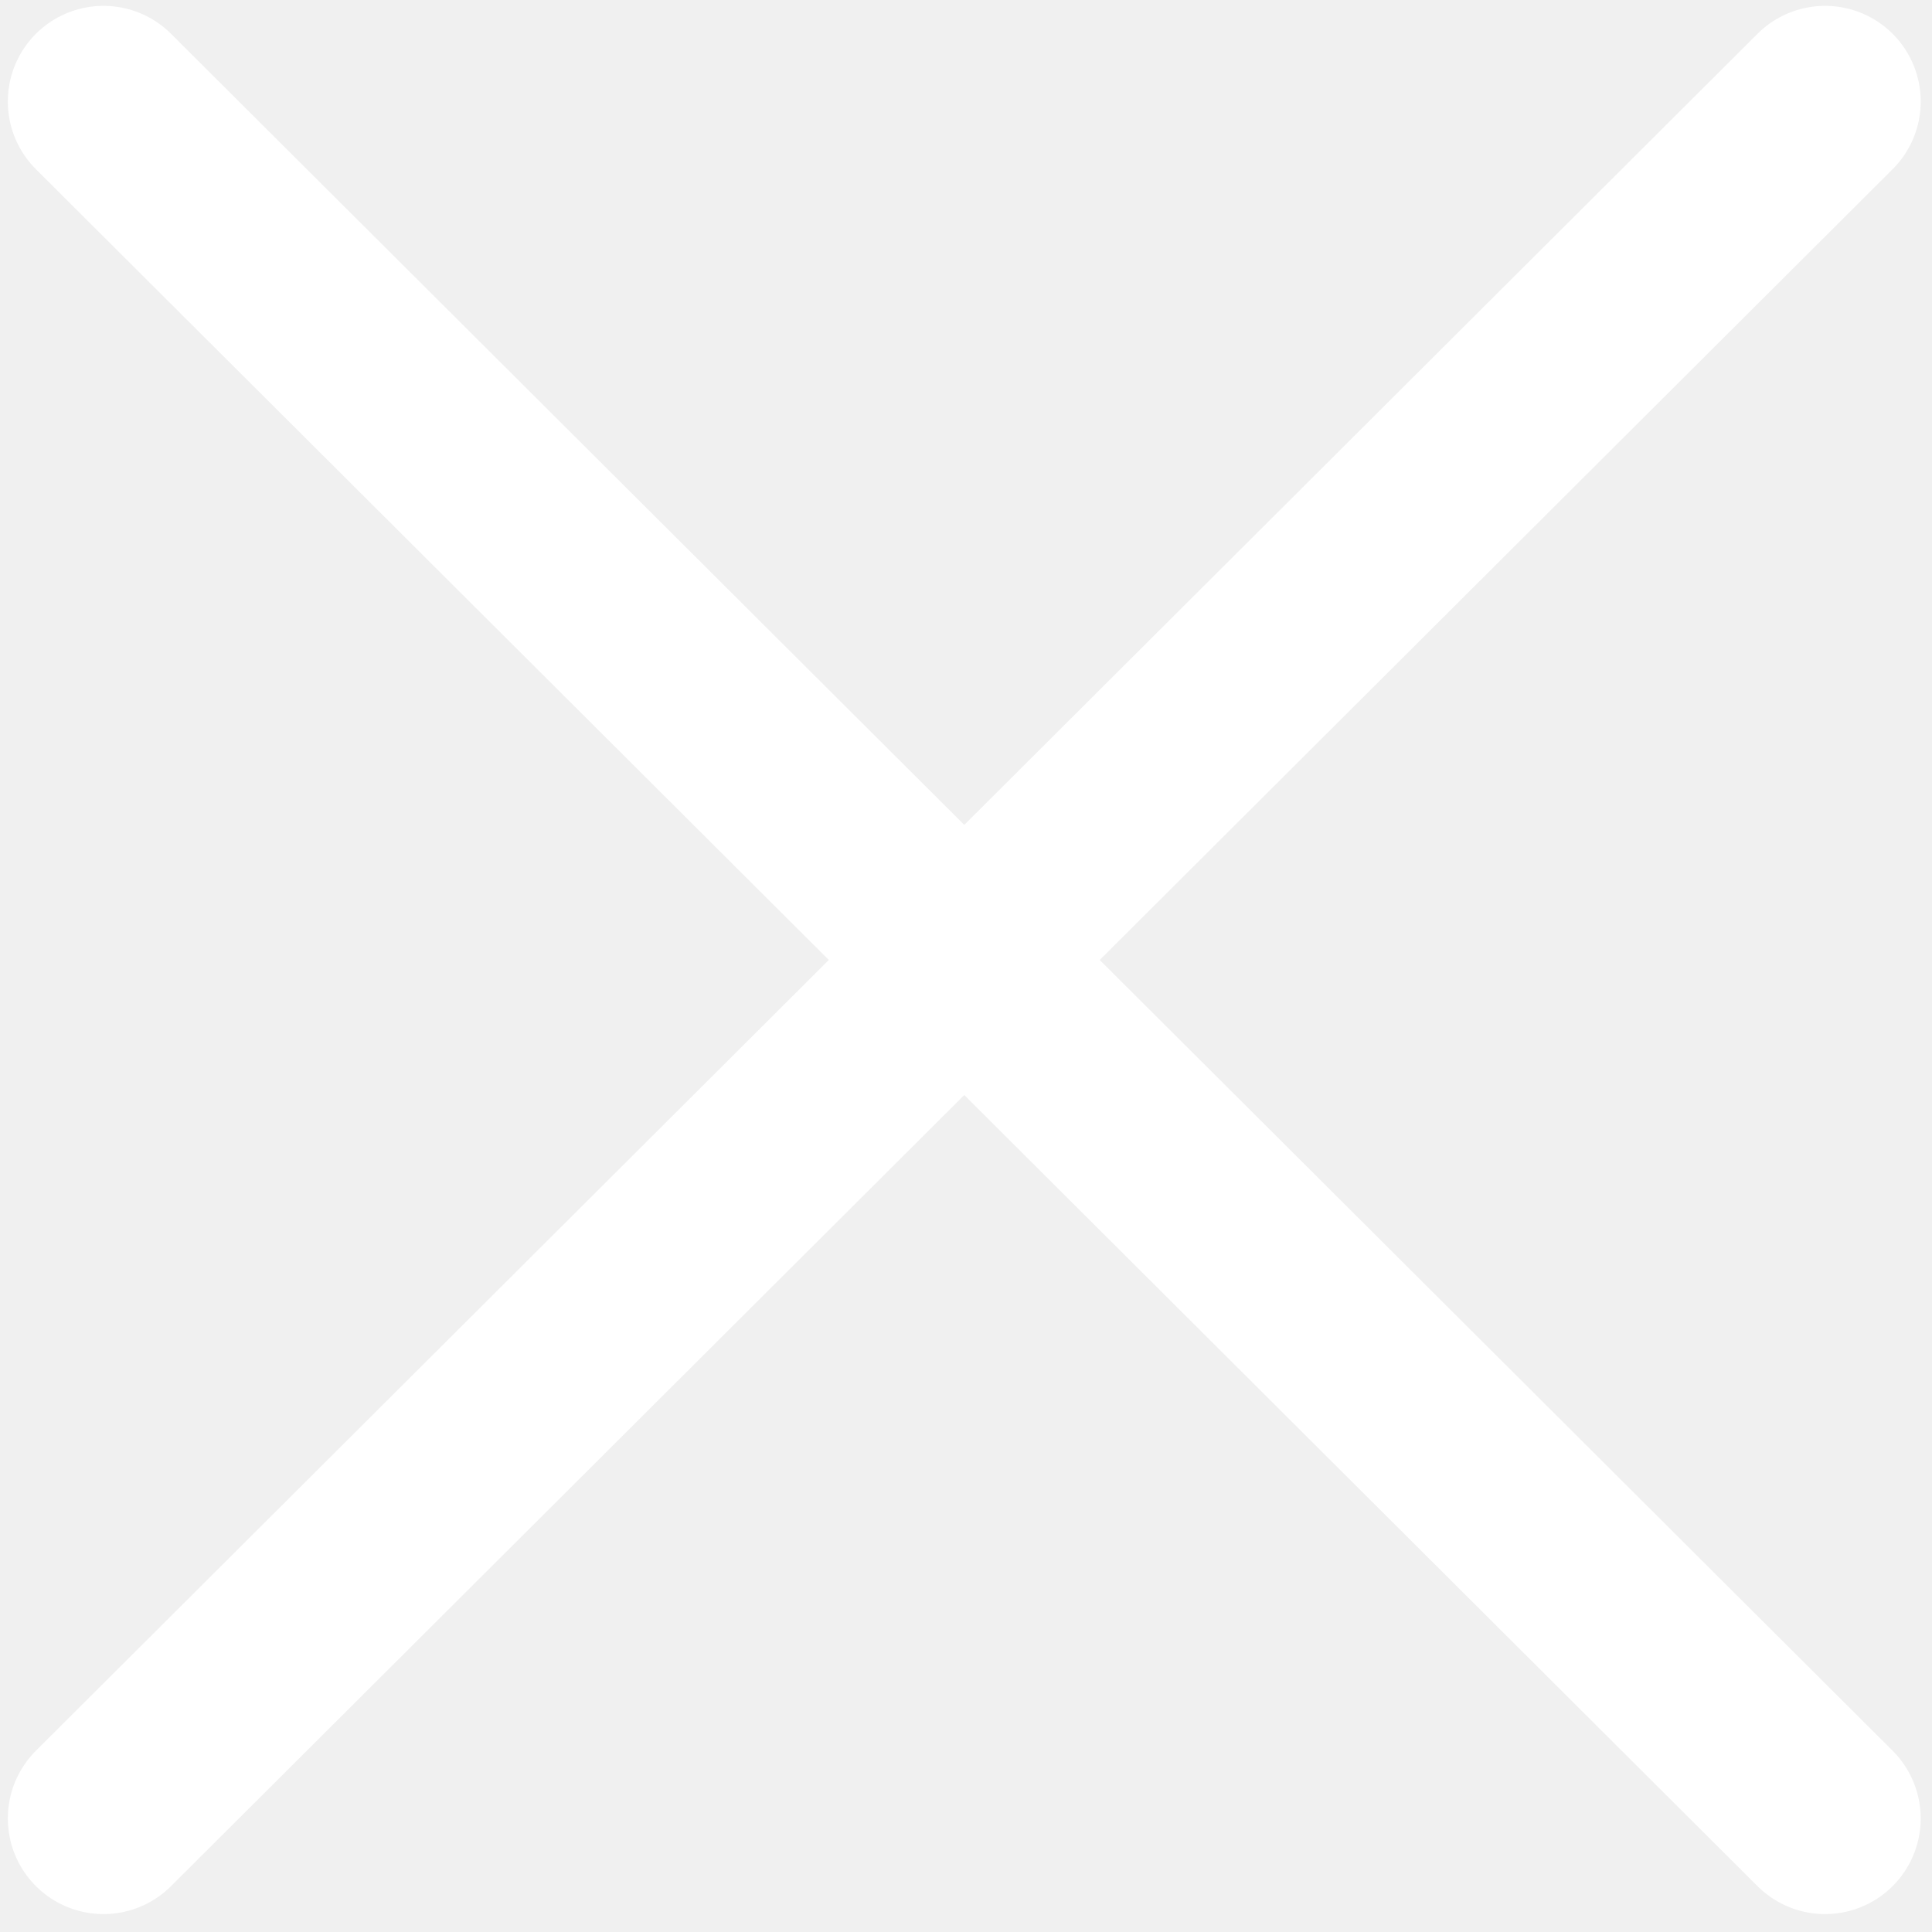
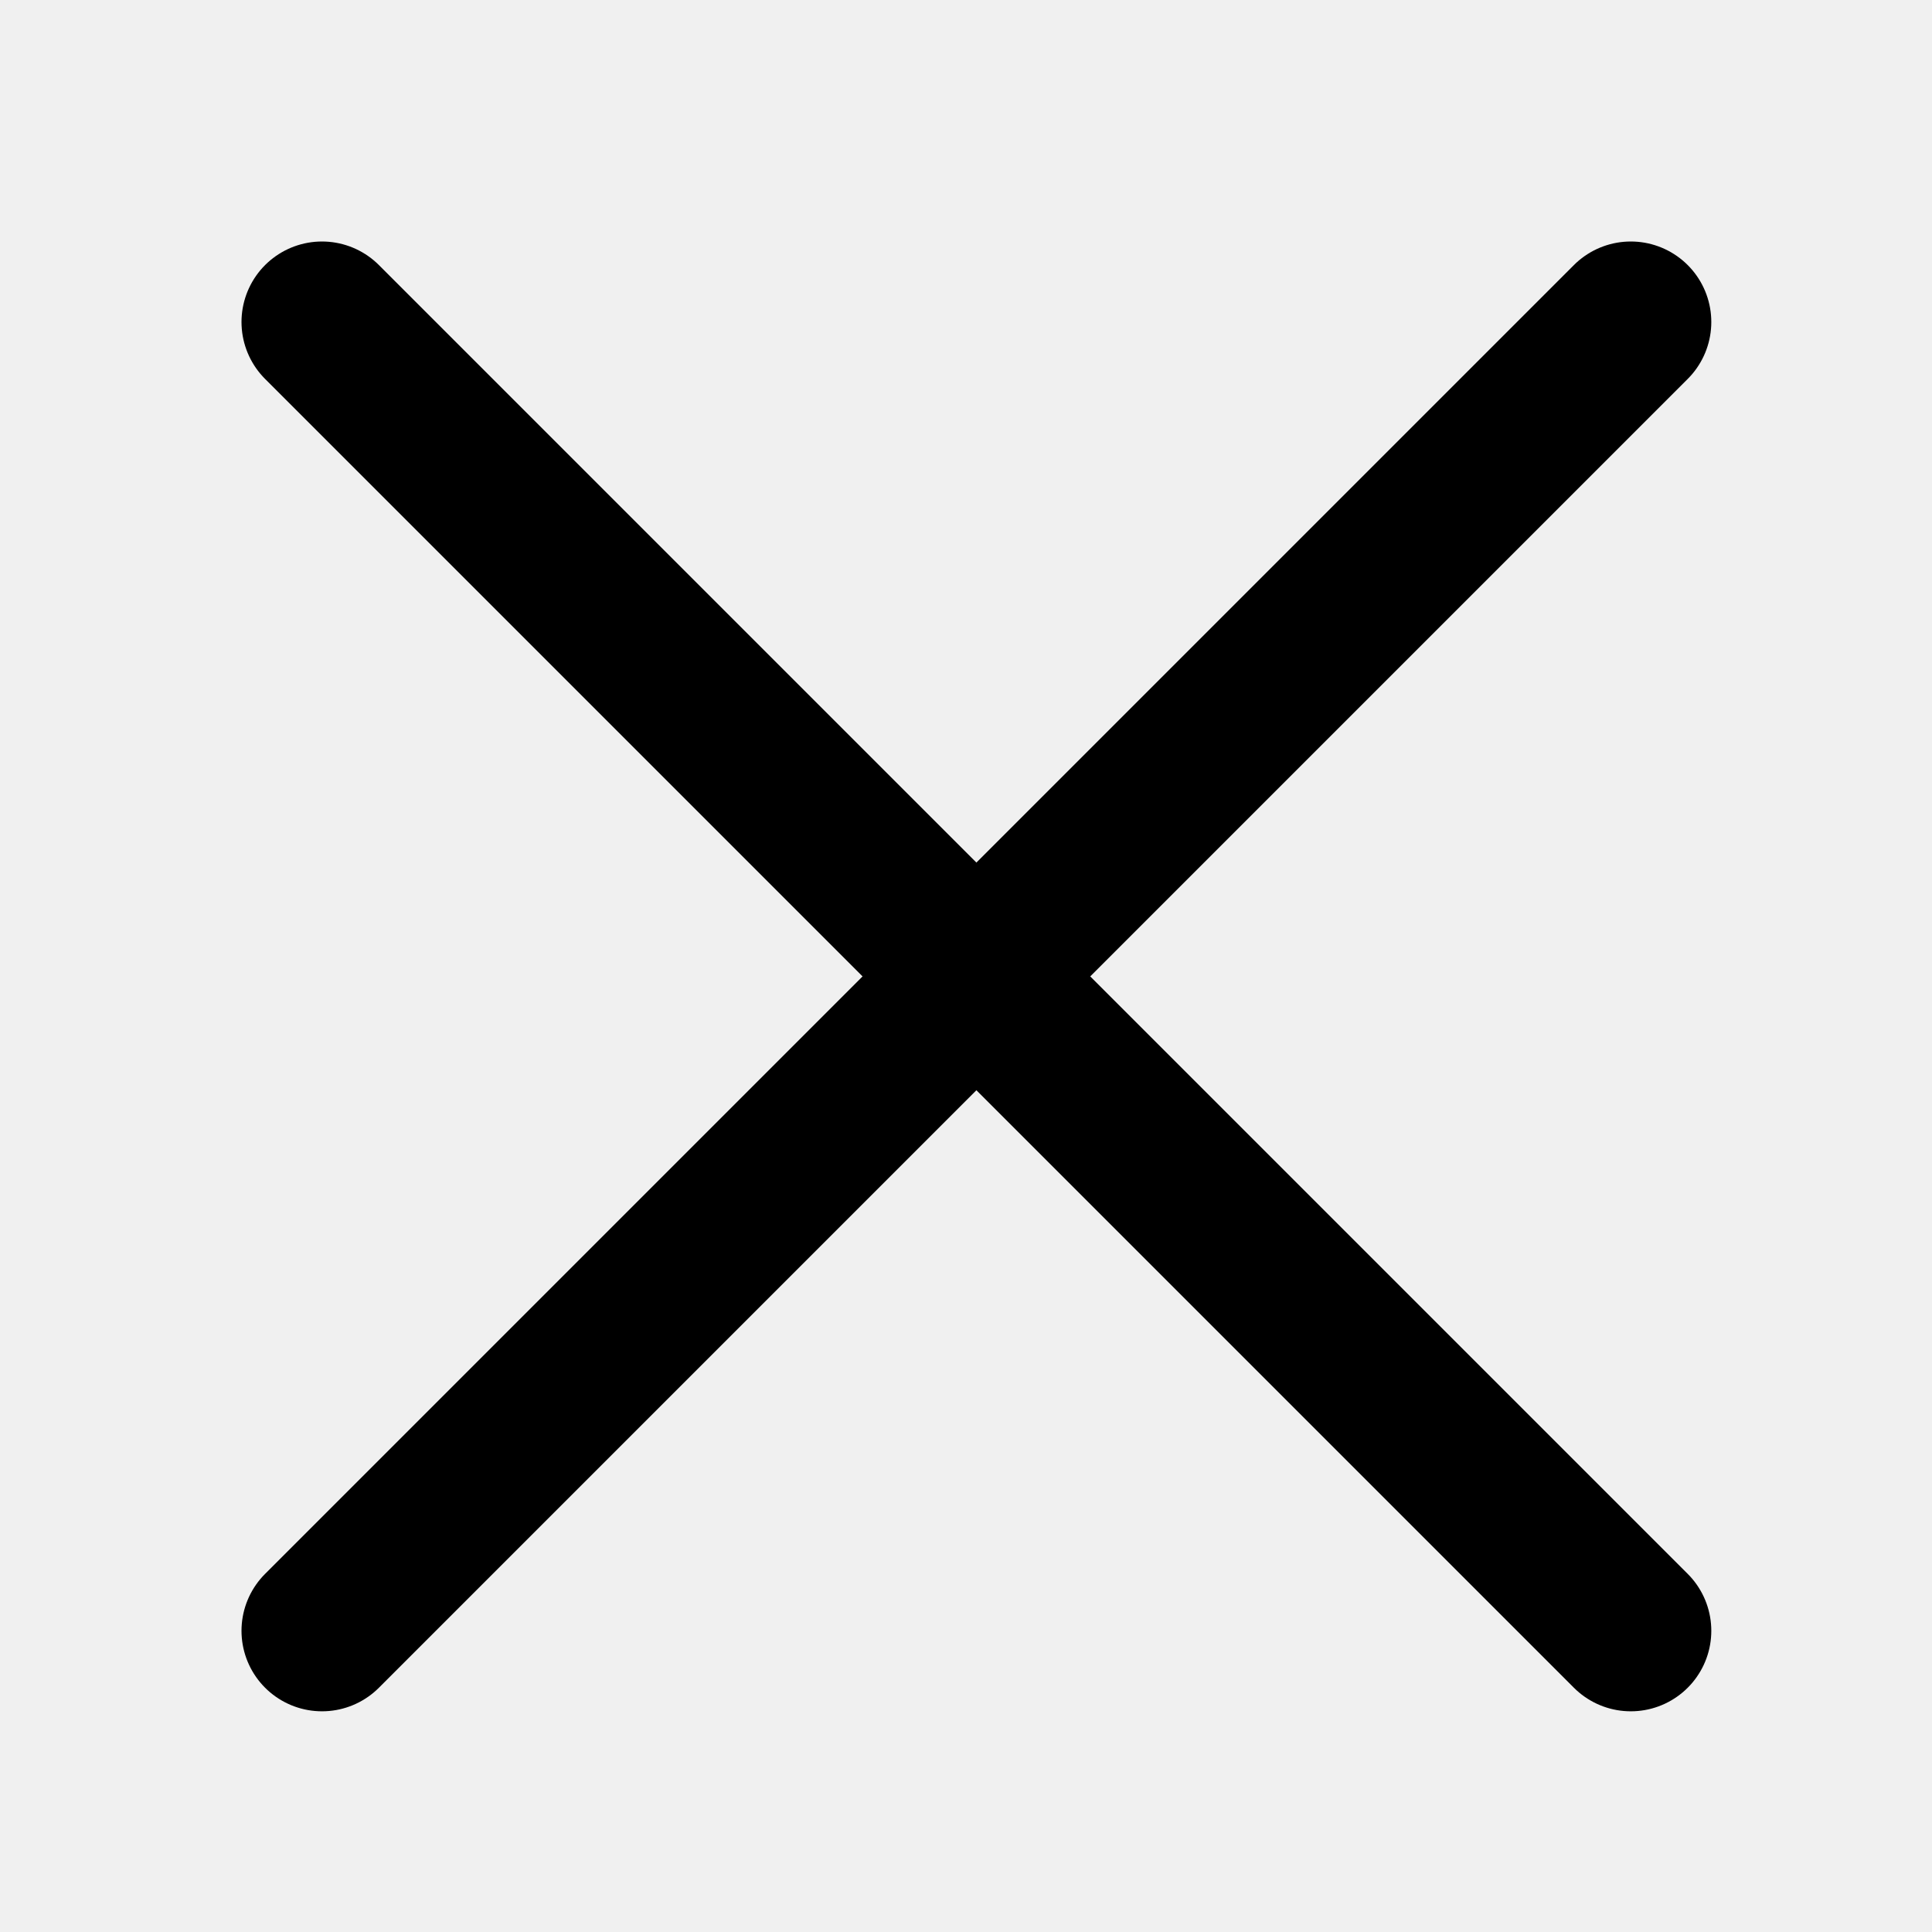
- <svg xmlns="http://www.w3.org/2000/svg" width="100%" height="100%" viewBox="0 0 101 101" fill="none">
-   <path d="M5.409 5.306L50.41 50.185M95.409 95.063L50.41 50.185M50.41 50.185L95.41 5.306L5.409 95.063" stroke="white" stroke-width="10" stroke-linecap="round" stroke-linejoin="round" />
+ <svg xmlns="http://www.w3.org/2000/svg" width="30" height="30" viewBox="0 0 30 30" fill="none">
+   <path d="M5 5L15.161 15.161L25.323 25.323M5 25.323L25.323 5" stroke="black" stroke-width="2.5" stroke-linecap="round" stroke-linejoin="round" />
</svg>
